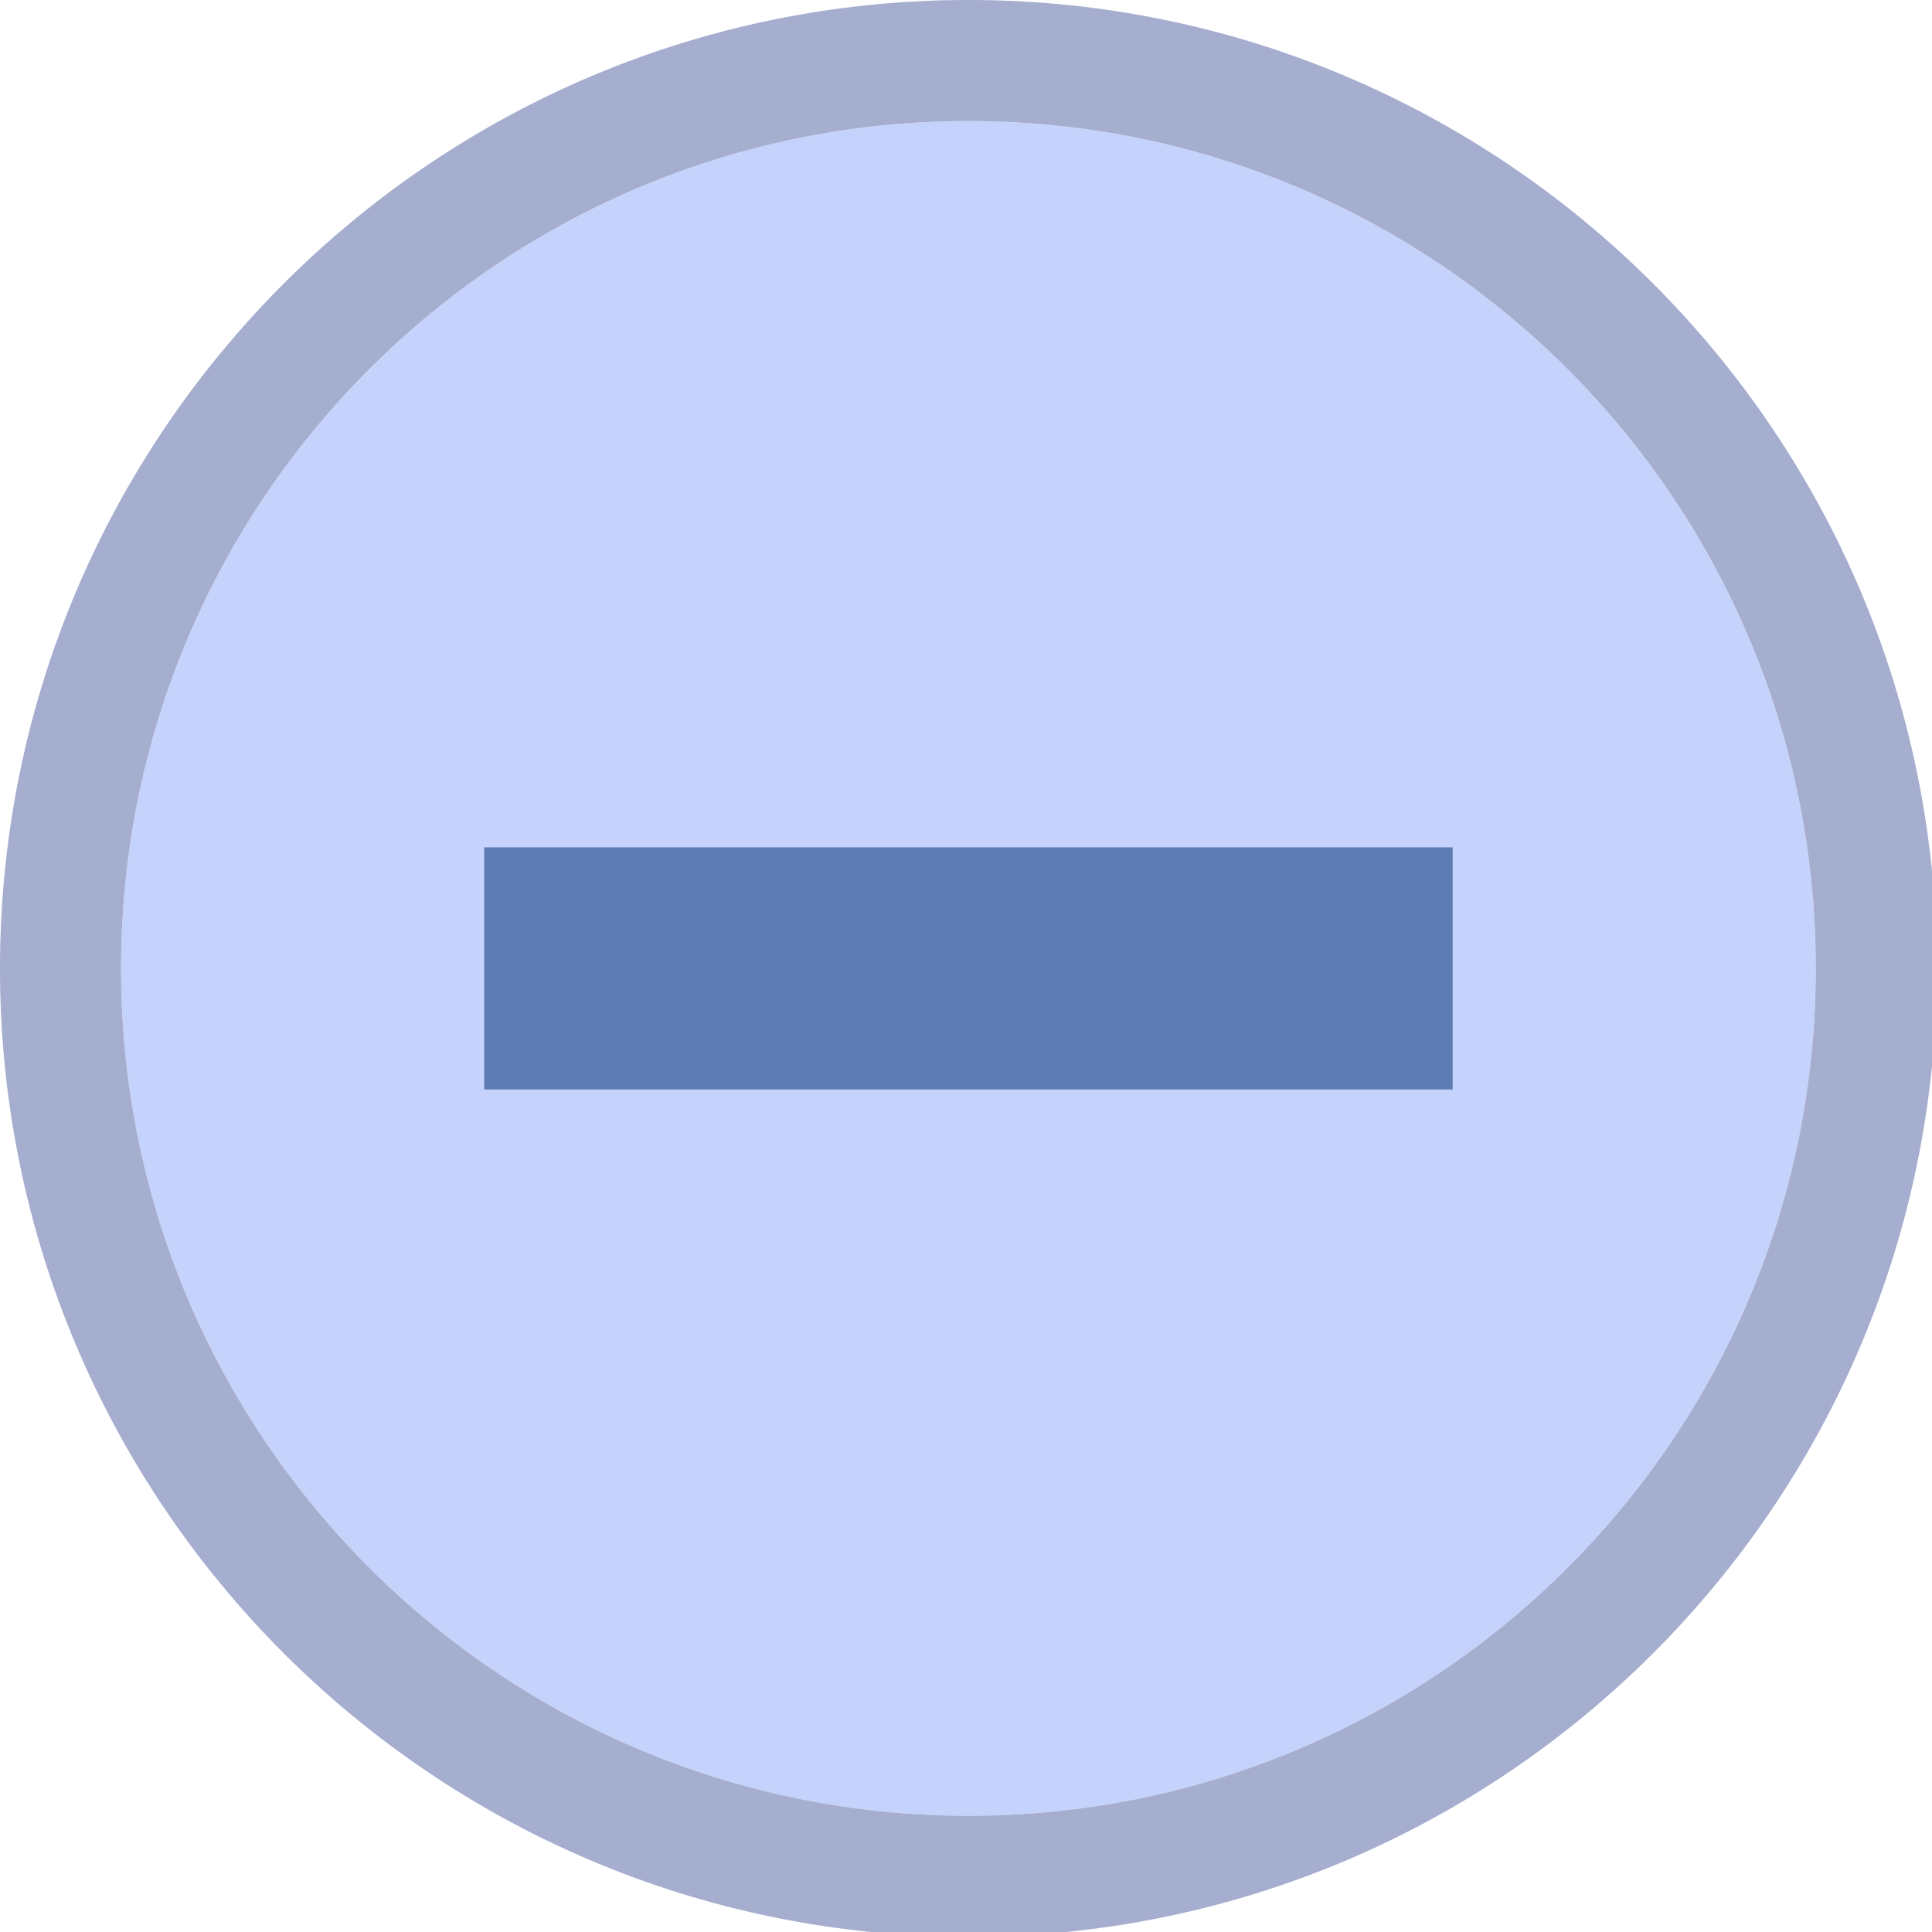
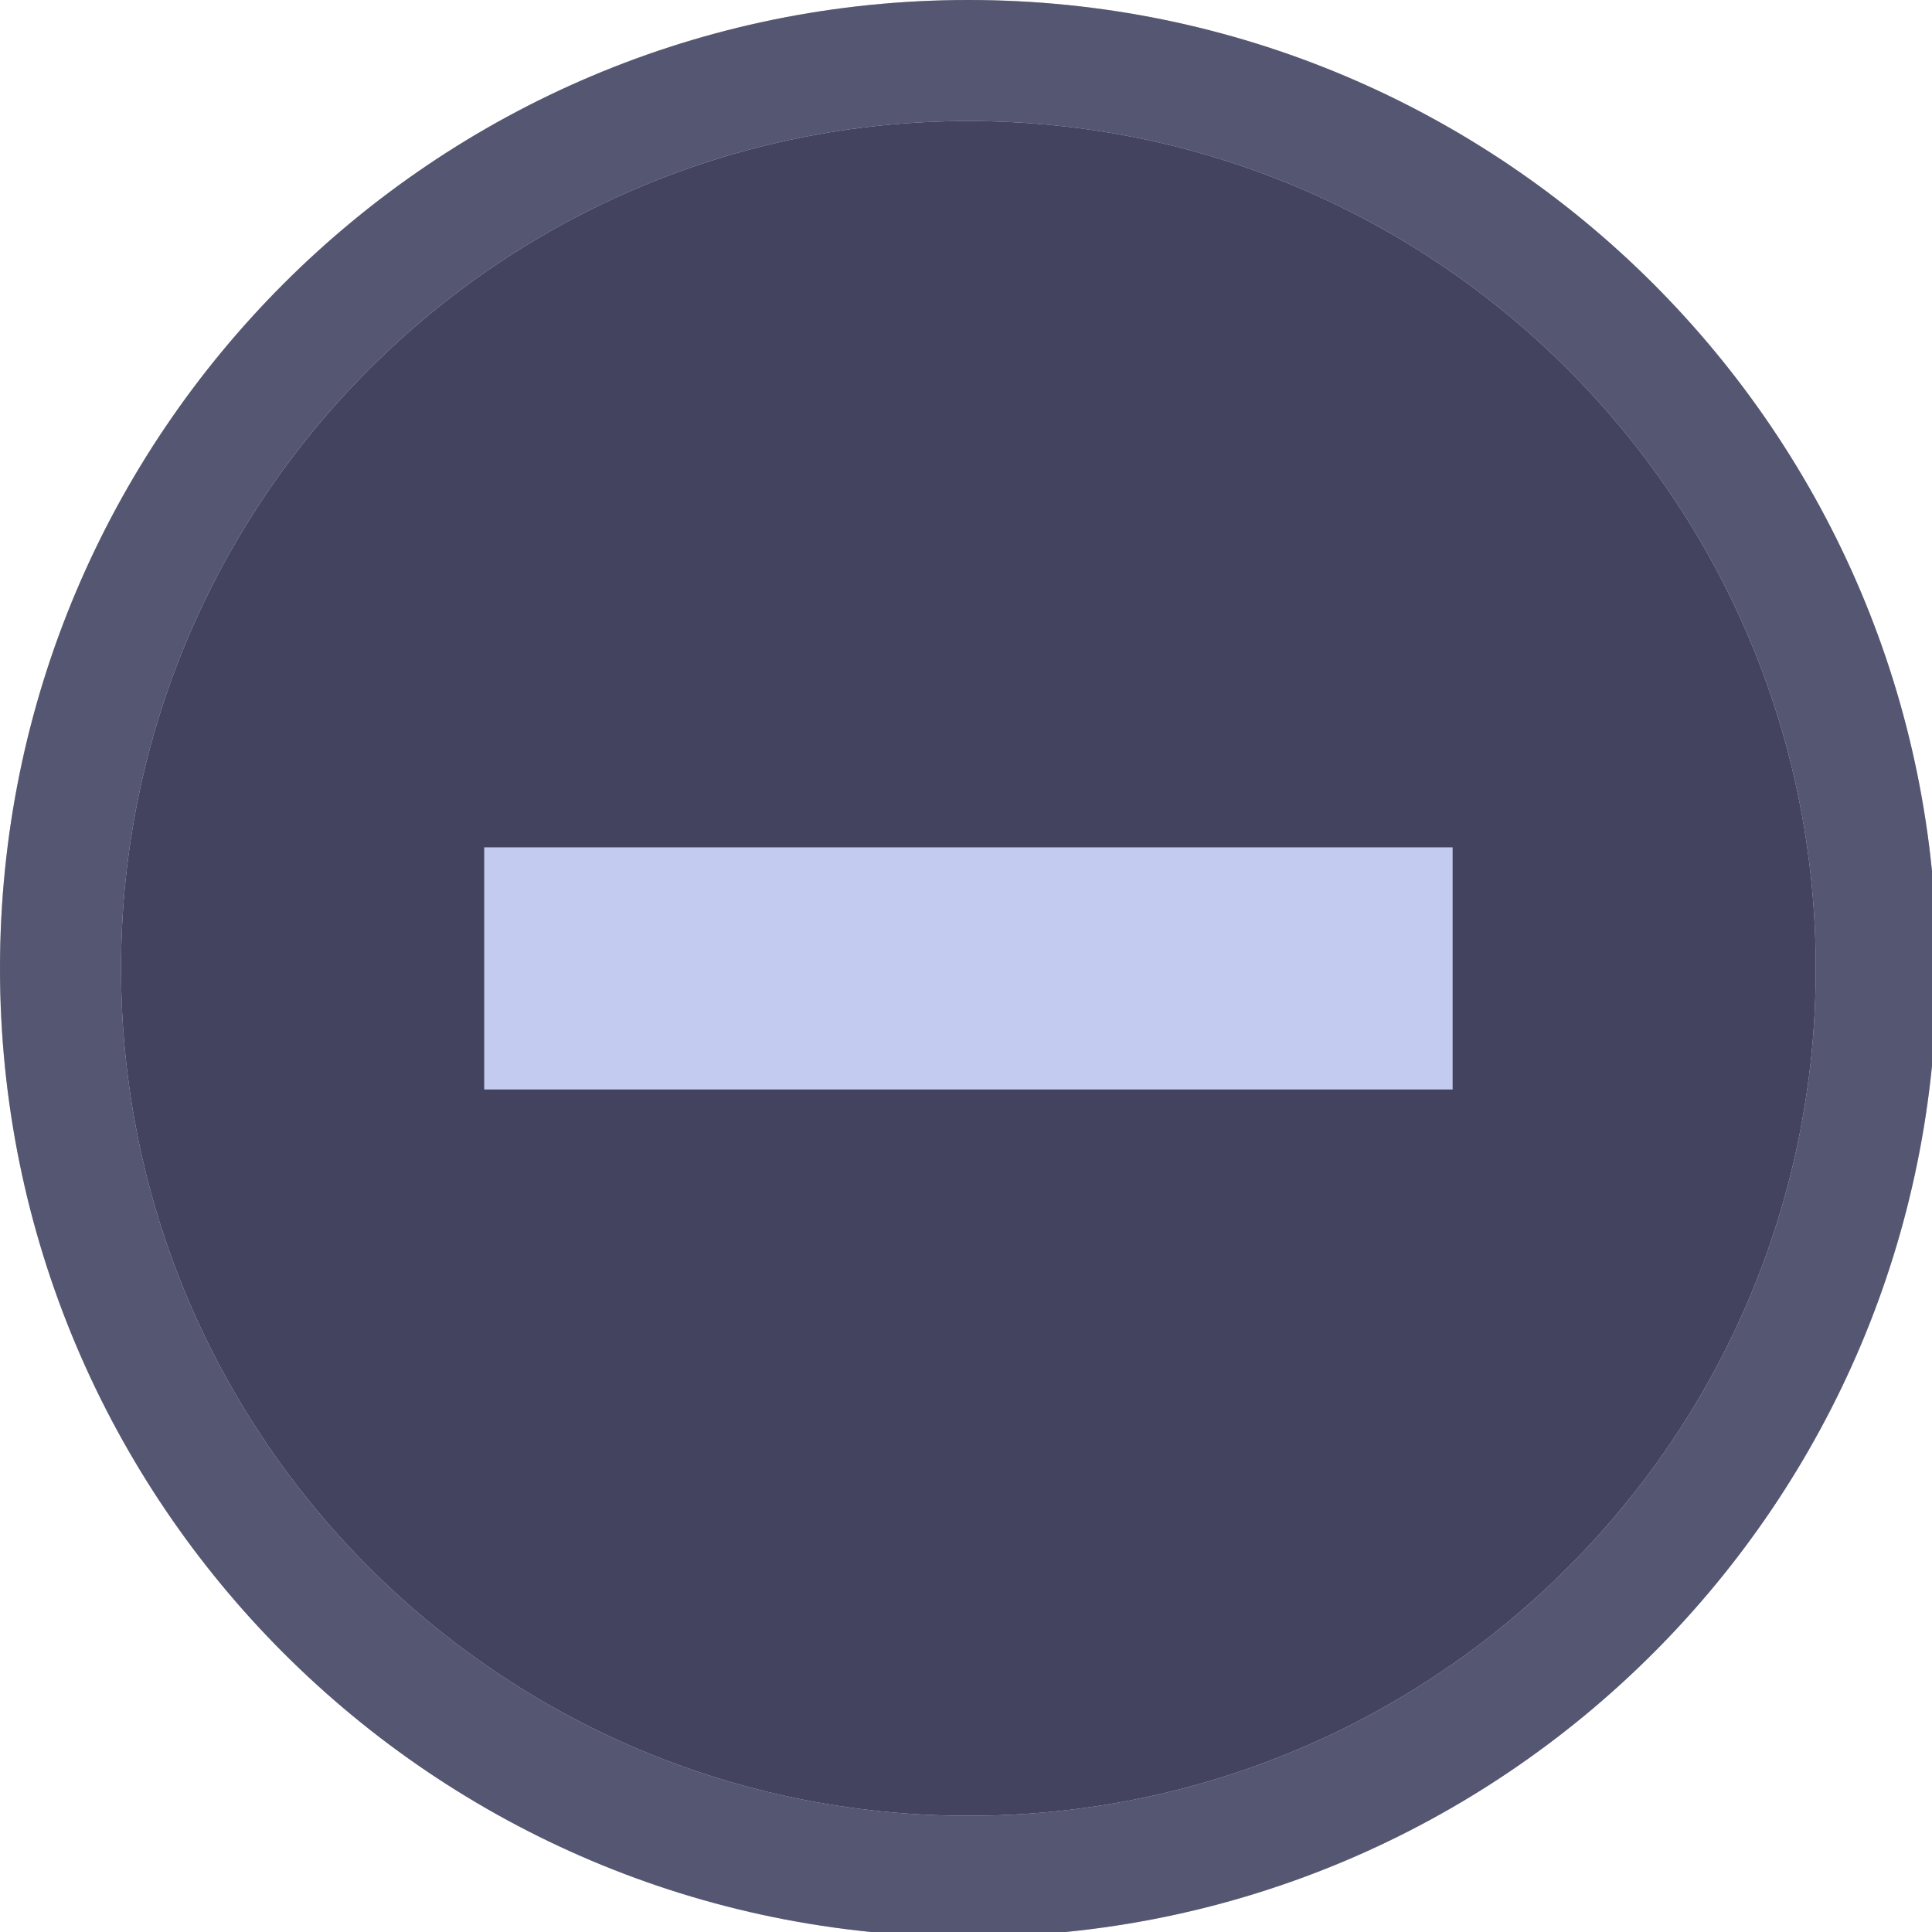
<svg xmlns="http://www.w3.org/2000/svg" width="133pt" height="133pt" viewBox="0 0 133 133" version="1.1">
  <g id="surface1">
-     <path style=" stroke:none;fill-rule:nonzero;fill:#c5d3fc;fill-opacity:1;" d="M 125 66.668 C 125 98.895 98.895 125 66.668 125 C 34.441 125 8.332 98.895 8.332 66.668 C 8.332 34.441 34.441 8.332 66.668 8.332 C 98.895 8.332 125 34.441 125 66.668 Z M 125 66.668 " />
-     <path style=" stroke:none;fill-rule:nonzero;fill:#c6d1f3;fill-opacity:1;" d="M 66.668 0 C 29.852 0 0 29.852 0 66.668 C 0 103.484 29.852 133.332 66.668 133.332 C 103.484 133.332 133.332 103.484 133.332 66.668 C 133.332 29.852 103.484 0 66.668 0 Z M 66.668 8.332 C 98.895 8.332 125 34.441 125 66.668 C 125 98.895 98.895 125 66.668 125 C 34.441 125 8.332 98.895 8.332 66.668 C 8.332 34.441 34.441 8.332 66.668 8.332 Z M 66.668 8.332 " />
-     <path style=" stroke:none;fill-rule:nonzero;fill:#575b77;fill-opacity:0.30;" d="M 66.668 0 C 29.852 0 0 29.852 0 66.668 C 0 103.484 29.852 133.332 66.668 133.332 C 103.484 133.332 133.332 103.484 133.332 66.668 C 133.332 29.852 103.484 0 66.668 0 Z M 66.668 8.332 C 98.895 8.332 125 34.441 125 66.668 C 125 98.895 98.895 125 66.668 125 C 34.441 125 8.332 98.895 8.332 66.668 C 8.332 34.441 34.441 8.332 66.668 8.332 Z M 66.668 8.332 " />
-     <path style=" stroke:none;fill-rule:nonzero;fill:#5d7cb4;fill-opacity:1;" d="M 33.332 58.332 L 100 58.332 L 100 75 L 33.332 75 Z M 33.332 58.332 " />
+     <path style=" stroke:none;fill-rule:nonzero;fill:#434360;fill-opacity:1;" d="M 125 66.668 C 125 98.895 98.895 125 66.668 125 C 34.441 125 8.332 98.895 8.332 66.668 C 8.332 34.441 34.441 8.332 66.668 8.332 C 98.895 8.332 125 34.441 125 66.668 Z M 125 66.668 " />
+     <path style=" stroke:none;fill-rule:nonzero;fill:#25243a;fill-opacity:1;" d="M 66.668 0 C 29.852 0 0 29.852 0 66.668 C 0 103.484 29.852 133.332 66.668 133.332 C 103.484 133.332 133.332 103.484 133.332 66.668 C 133.332 29.852 103.484 0 66.668 0 Z M 66.668 8.332 C 98.895 8.332 125 34.441 125 66.668 C 125 98.895 98.895 125 66.668 125 C 34.441 125 8.332 98.895 8.332 66.668 C 8.332 34.441 34.441 8.332 66.668 8.332 Z M 66.668 8.332 " />
+     <path style=" stroke:none;fill-rule:nonzero;fill:#c4cbf0;fill-opacity:0.30;" d="M 66.668 0 C 29.852 0 0 29.852 0 66.668 C 0 103.484 29.852 133.332 66.668 133.332 C 103.484 133.332 133.332 103.484 133.332 66.668 C 133.332 29.852 103.484 0 66.668 0 Z M 66.668 8.332 C 98.895 8.332 125 34.441 125 66.668 C 125 98.895 98.895 125 66.668 125 C 34.441 125 8.332 98.895 8.332 66.668 C 8.332 34.441 34.441 8.332 66.668 8.332 Z M 66.668 8.332 " />
+     <path style=" stroke:none;fill-rule:nonzero;fill:#c4cbf0;fill-opacity:1;" d="M 33.332 58.332 L 100 58.332 L 100 75 L 33.332 75 Z M 33.332 58.332 " />
  </g>
</svg>
